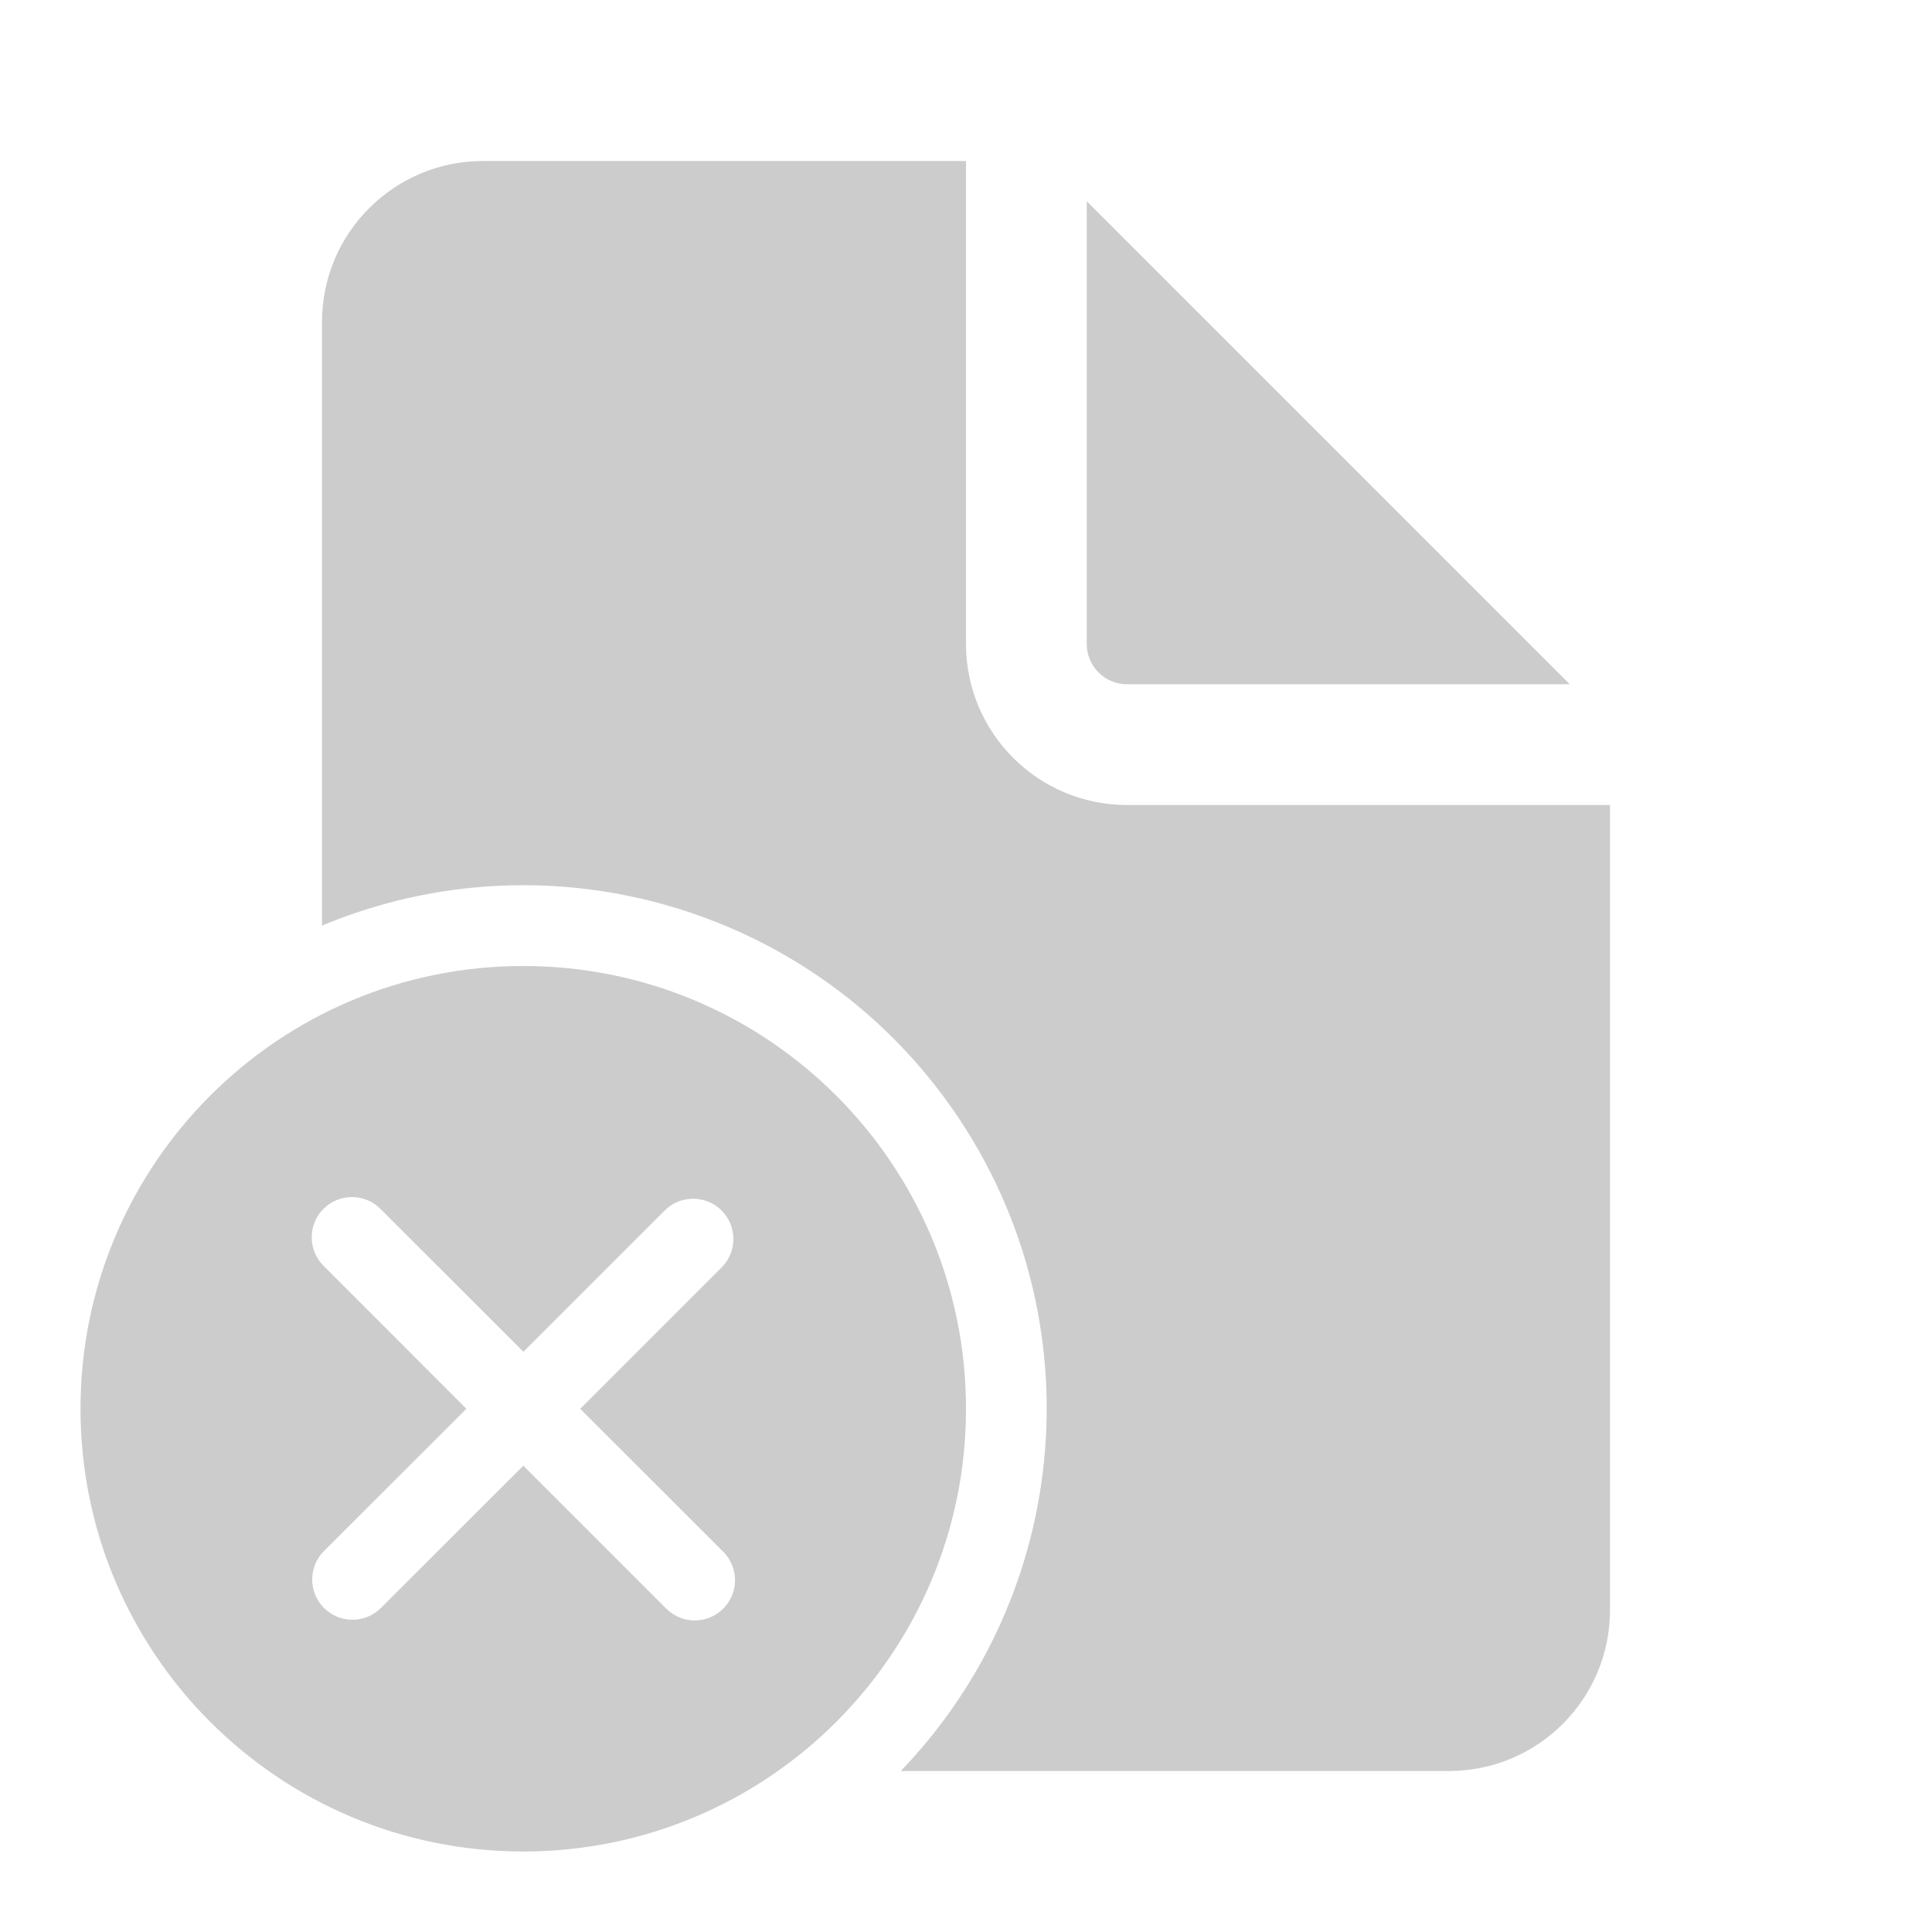
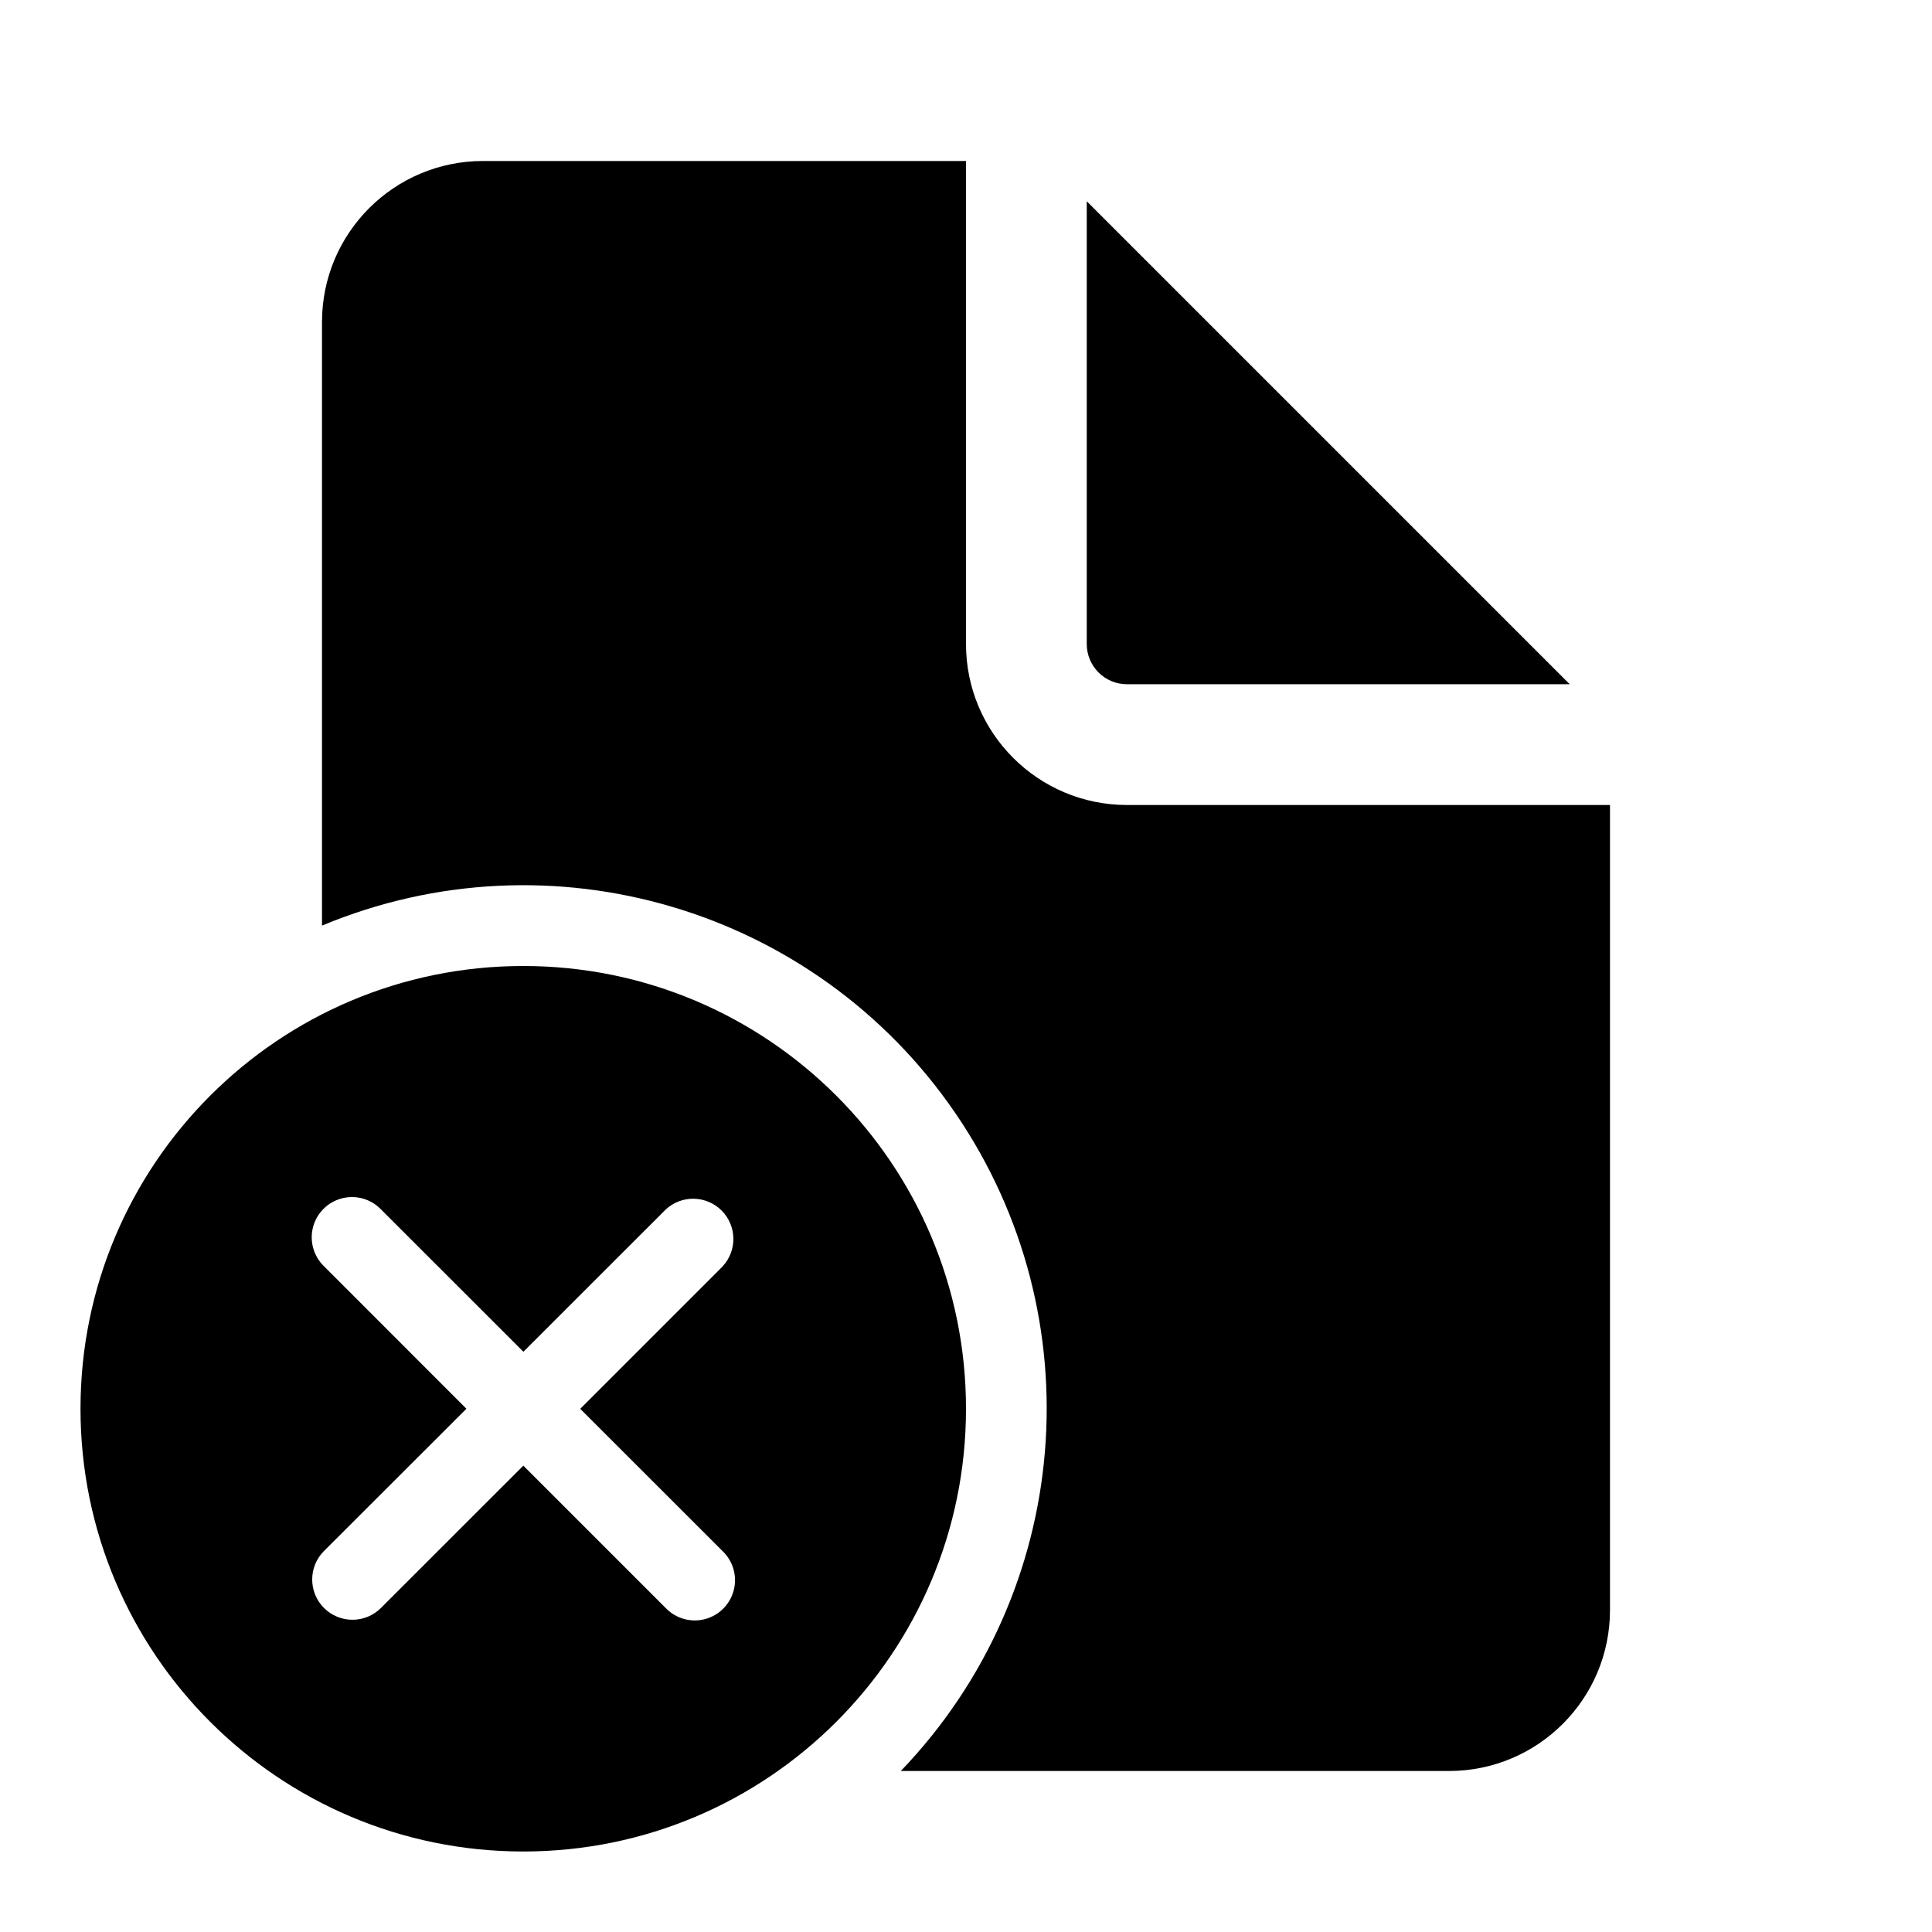
<svg xmlns="http://www.w3.org/2000/svg" width="1em" height="1em" viewBox="0 0 24 24">
-   <path fill="#cccccc" d="M12 2v6a2 2 0 0 0 2 2h6v10a2 2 0 0 1-2 2h-6.81A6.5 6.5 0 0 0 4 11.498V4a2 2 0 0 1 2-2zm1.5.5V8a.5.5 0 0 0 .5.5h5.5zm-7 9.5a5.5 5.5 0 1 0 0 11a5.5 5.5 0 0 0 0-11m2.478 3.731l-1.77 1.77l1.77 1.769a.5.5 0 1 1-.707.707l-1.77-1.77l-1.769 1.768a.5.5 0 1 1-.707-.708L5.794 17.5l-1.769-1.77a.5.5 0 1 1 .707-.707l1.77 1.769l1.77-1.769a.5.5 0 0 1 .706.707" />
+   <path fill="currentColor" d="M12 2v6a2 2 0 0 0 2 2h6v10a2 2 0 0 1-2 2h-6.81A6.5 6.5 0 0 0 4 11.498V4a2 2 0 0 1 2-2zm1.5.5V8a.5.5 0 0 0 .5.5h5.5zm-7 9.5a5.5 5.5 0 1 0 0 11a5.5 5.5 0 0 0 0-11m2.478 3.731l-1.77 1.77l1.77 1.769a.5.5 0 1 1-.707.707l-1.77-1.77l-1.769 1.768a.5.5 0 1 1-.707-.708L5.794 17.5l-1.769-1.77a.5.5 0 1 1 .707-.707l1.77 1.769l1.77-1.769a.5.5 0 0 1 .706.707" />
</svg>
